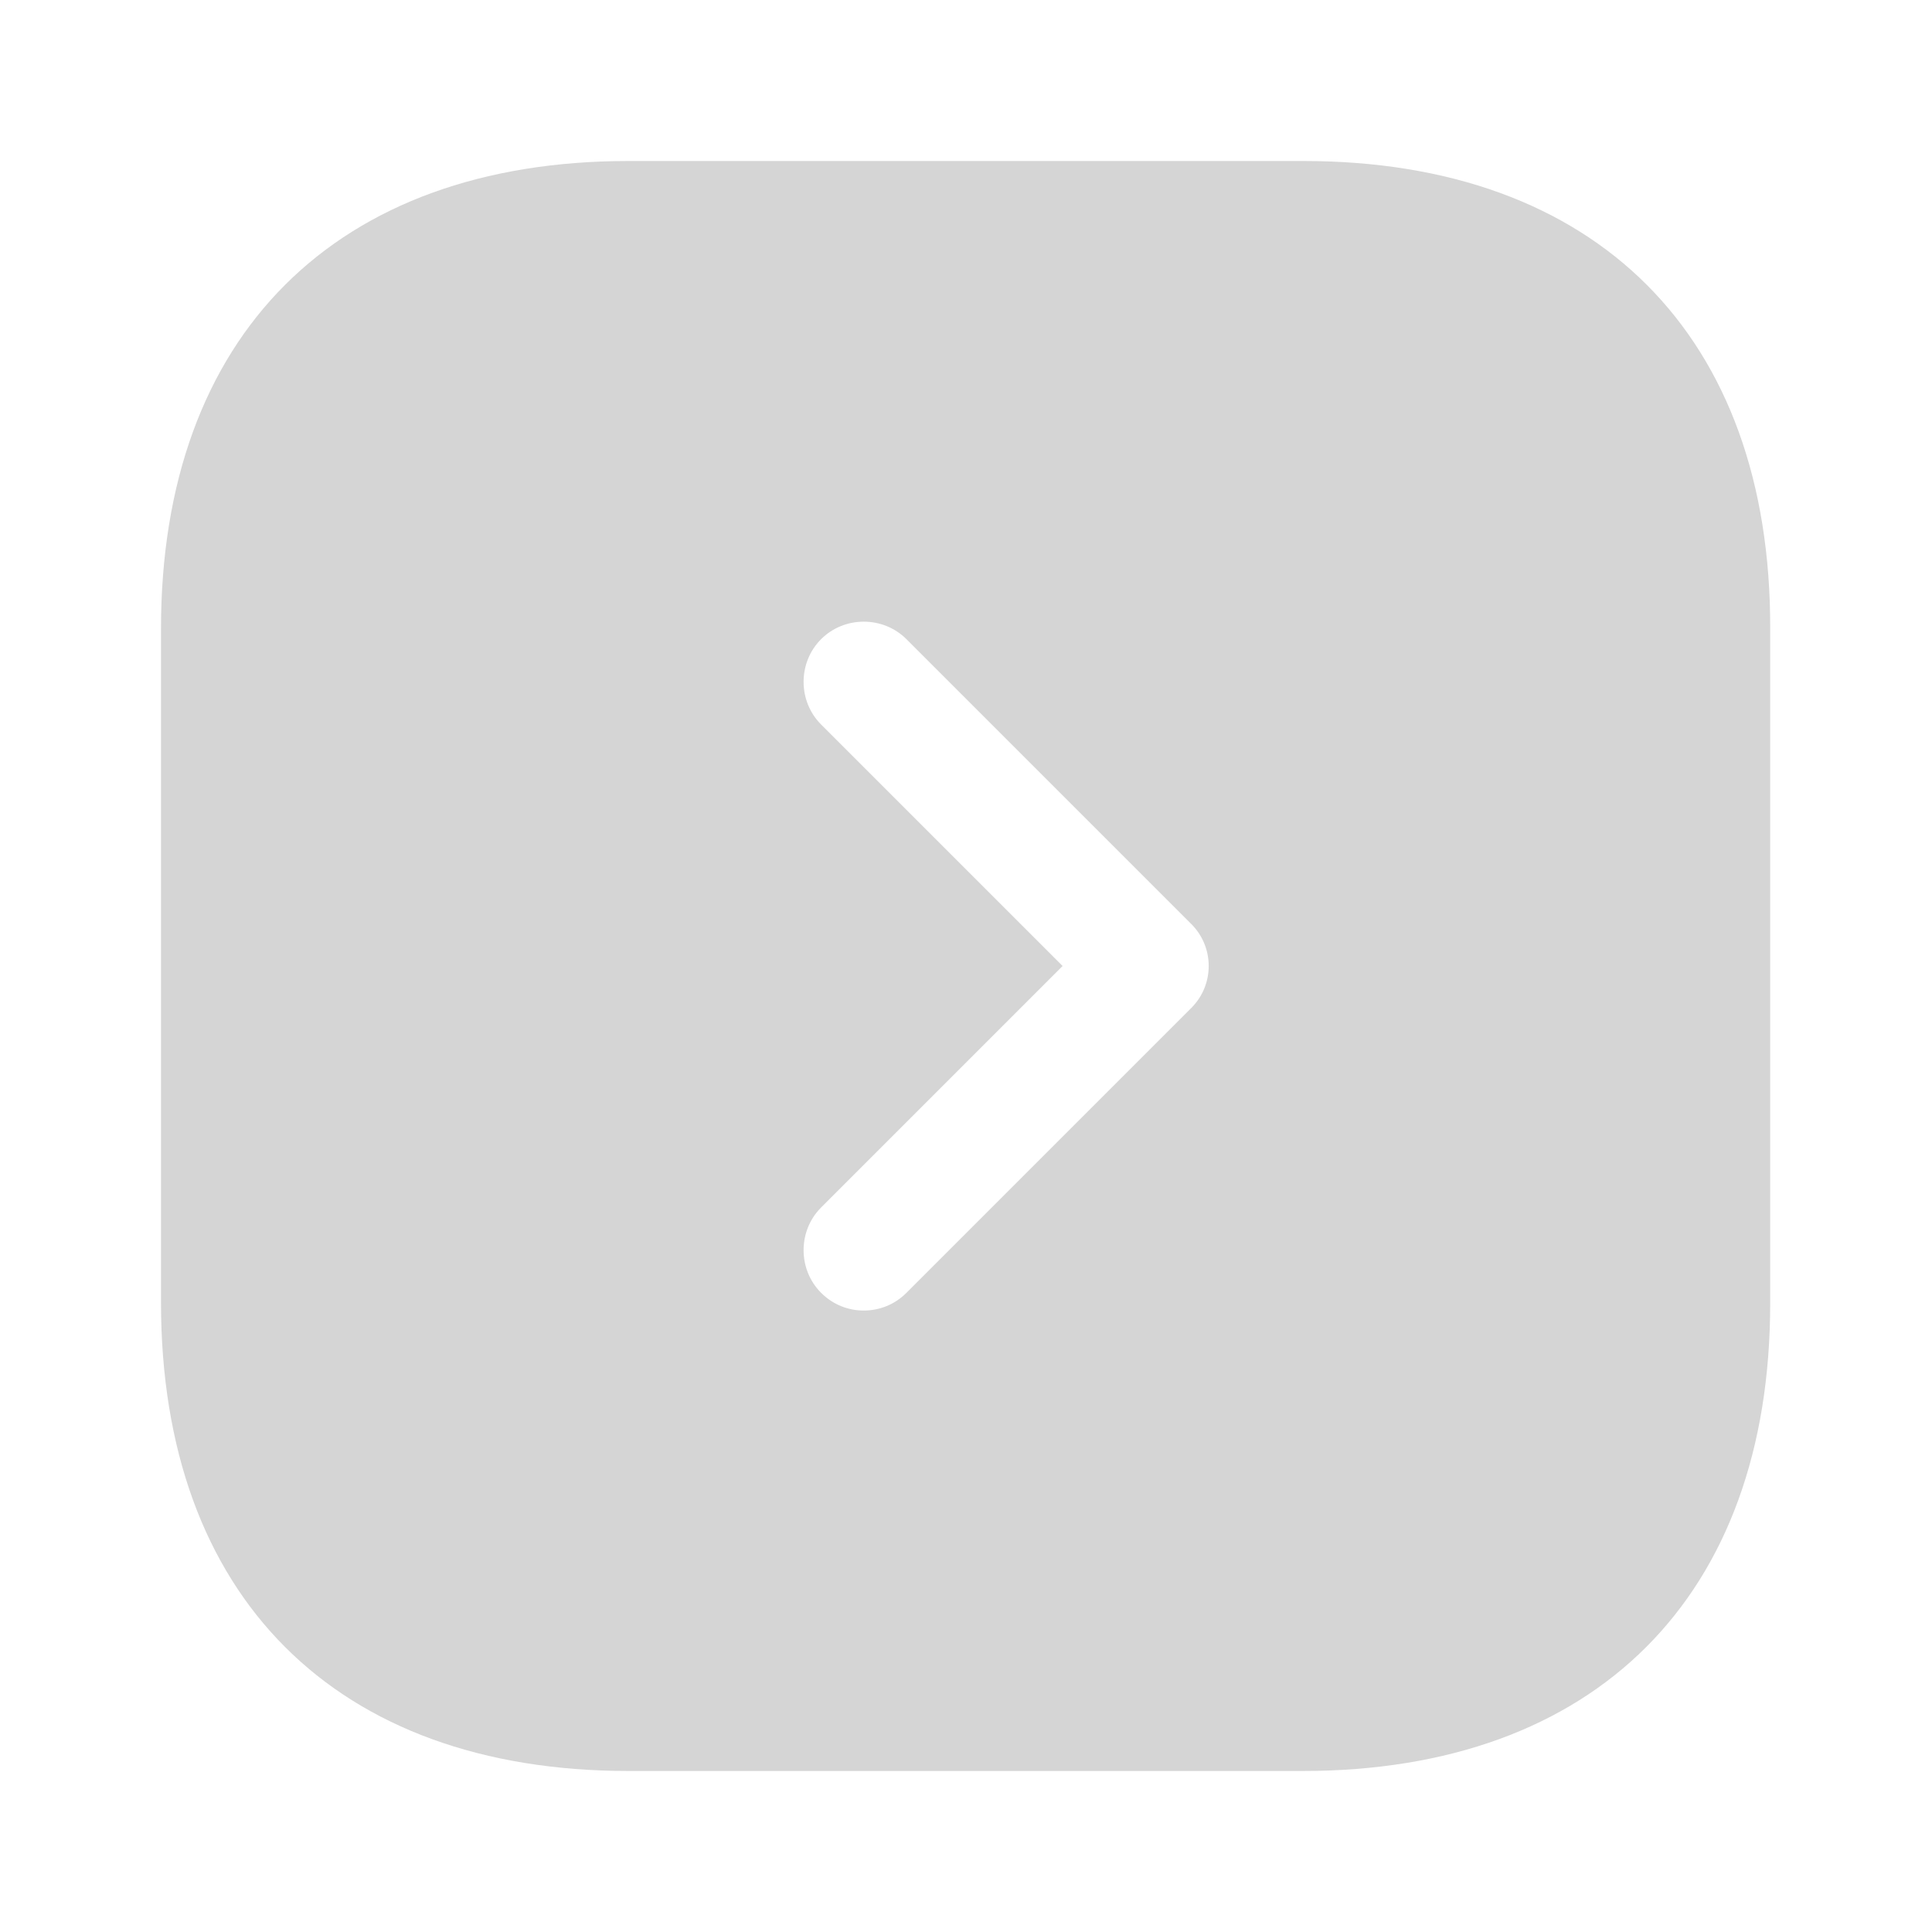
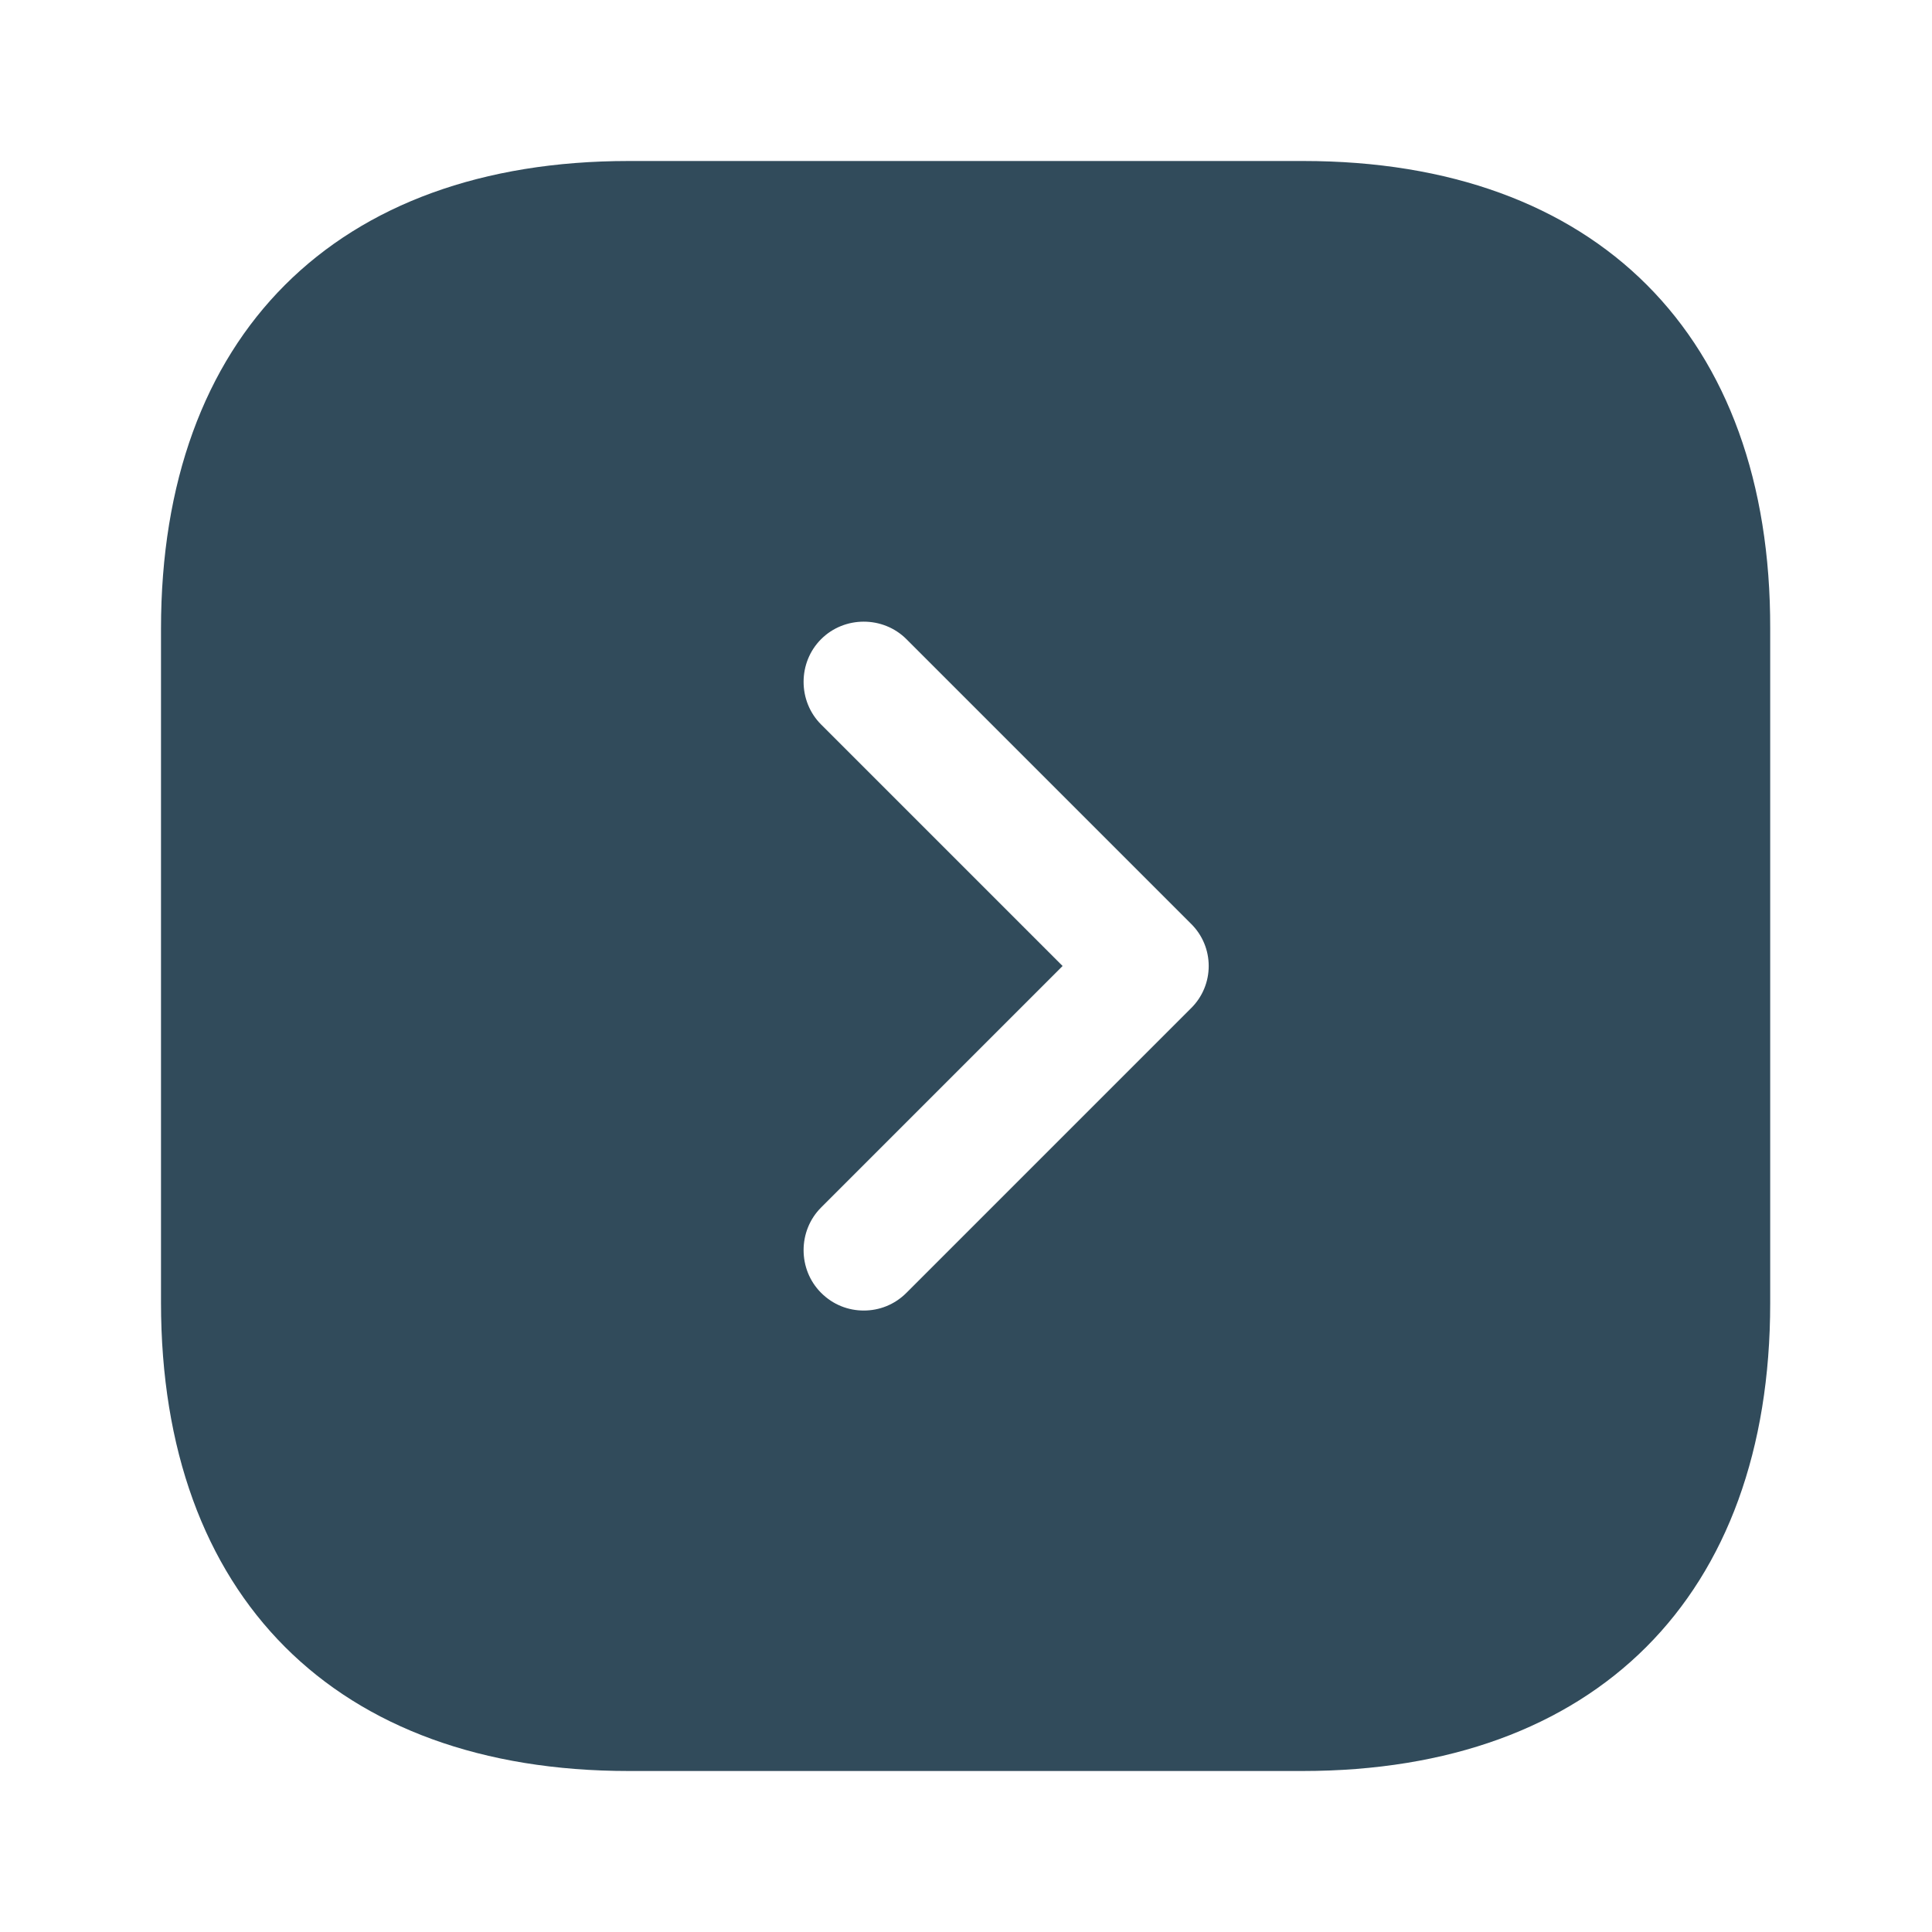
<svg xmlns="http://www.w3.org/2000/svg" width="800px" height="800px" viewBox="0 0 24 24" fill="none">
-   <path d="M16.19 2H7.81C4.17 2 2 4.17 2 7.81V16.18C2 19.83 4.17 22 7.81 22H16.18C19.82 22 21.99 19.83 21.99 16.19V7.81C22 4.17 19.83 2 16.19 2ZM14.79 12.53L11.26 16.06C11.11 16.21 10.92 16.28 10.73 16.28C10.54 16.28 10.35 16.21 10.2 16.06C9.91 15.77 9.91 15.29 10.2 15L13.2 12L10.2 9C9.91 8.71 9.91 8.23 10.2 7.94C10.49 7.65 10.97 7.65 11.26 7.94L14.79 11.47C15.09 11.76 15.09 12.24 14.79 12.53Z" fill="#d5d5d5" />
+   <path d="M16.19 2H7.81C4.17 2 2 4.17 2 7.81V16.18C2 19.83 4.17 22 7.81 22H16.18C19.82 22 21.99 19.83 21.99 16.19V7.81C22 4.17 19.83 2 16.19 2ZM14.79 12.53L11.26 16.06C11.11 16.21 10.92 16.28 10.73 16.28C10.54 16.28 10.35 16.21 10.2 16.06C9.91 15.77 9.91 15.29 10.2 15L13.2 12L10.2 9C9.91 8.71 9.91 8.23 10.2 7.94C10.49 7.65 10.97 7.65 11.26 7.94L14.79 11.47C15.09 11.76 15.09 12.24 14.79 12.53Z" fill="#314b5b" />
</svg>
